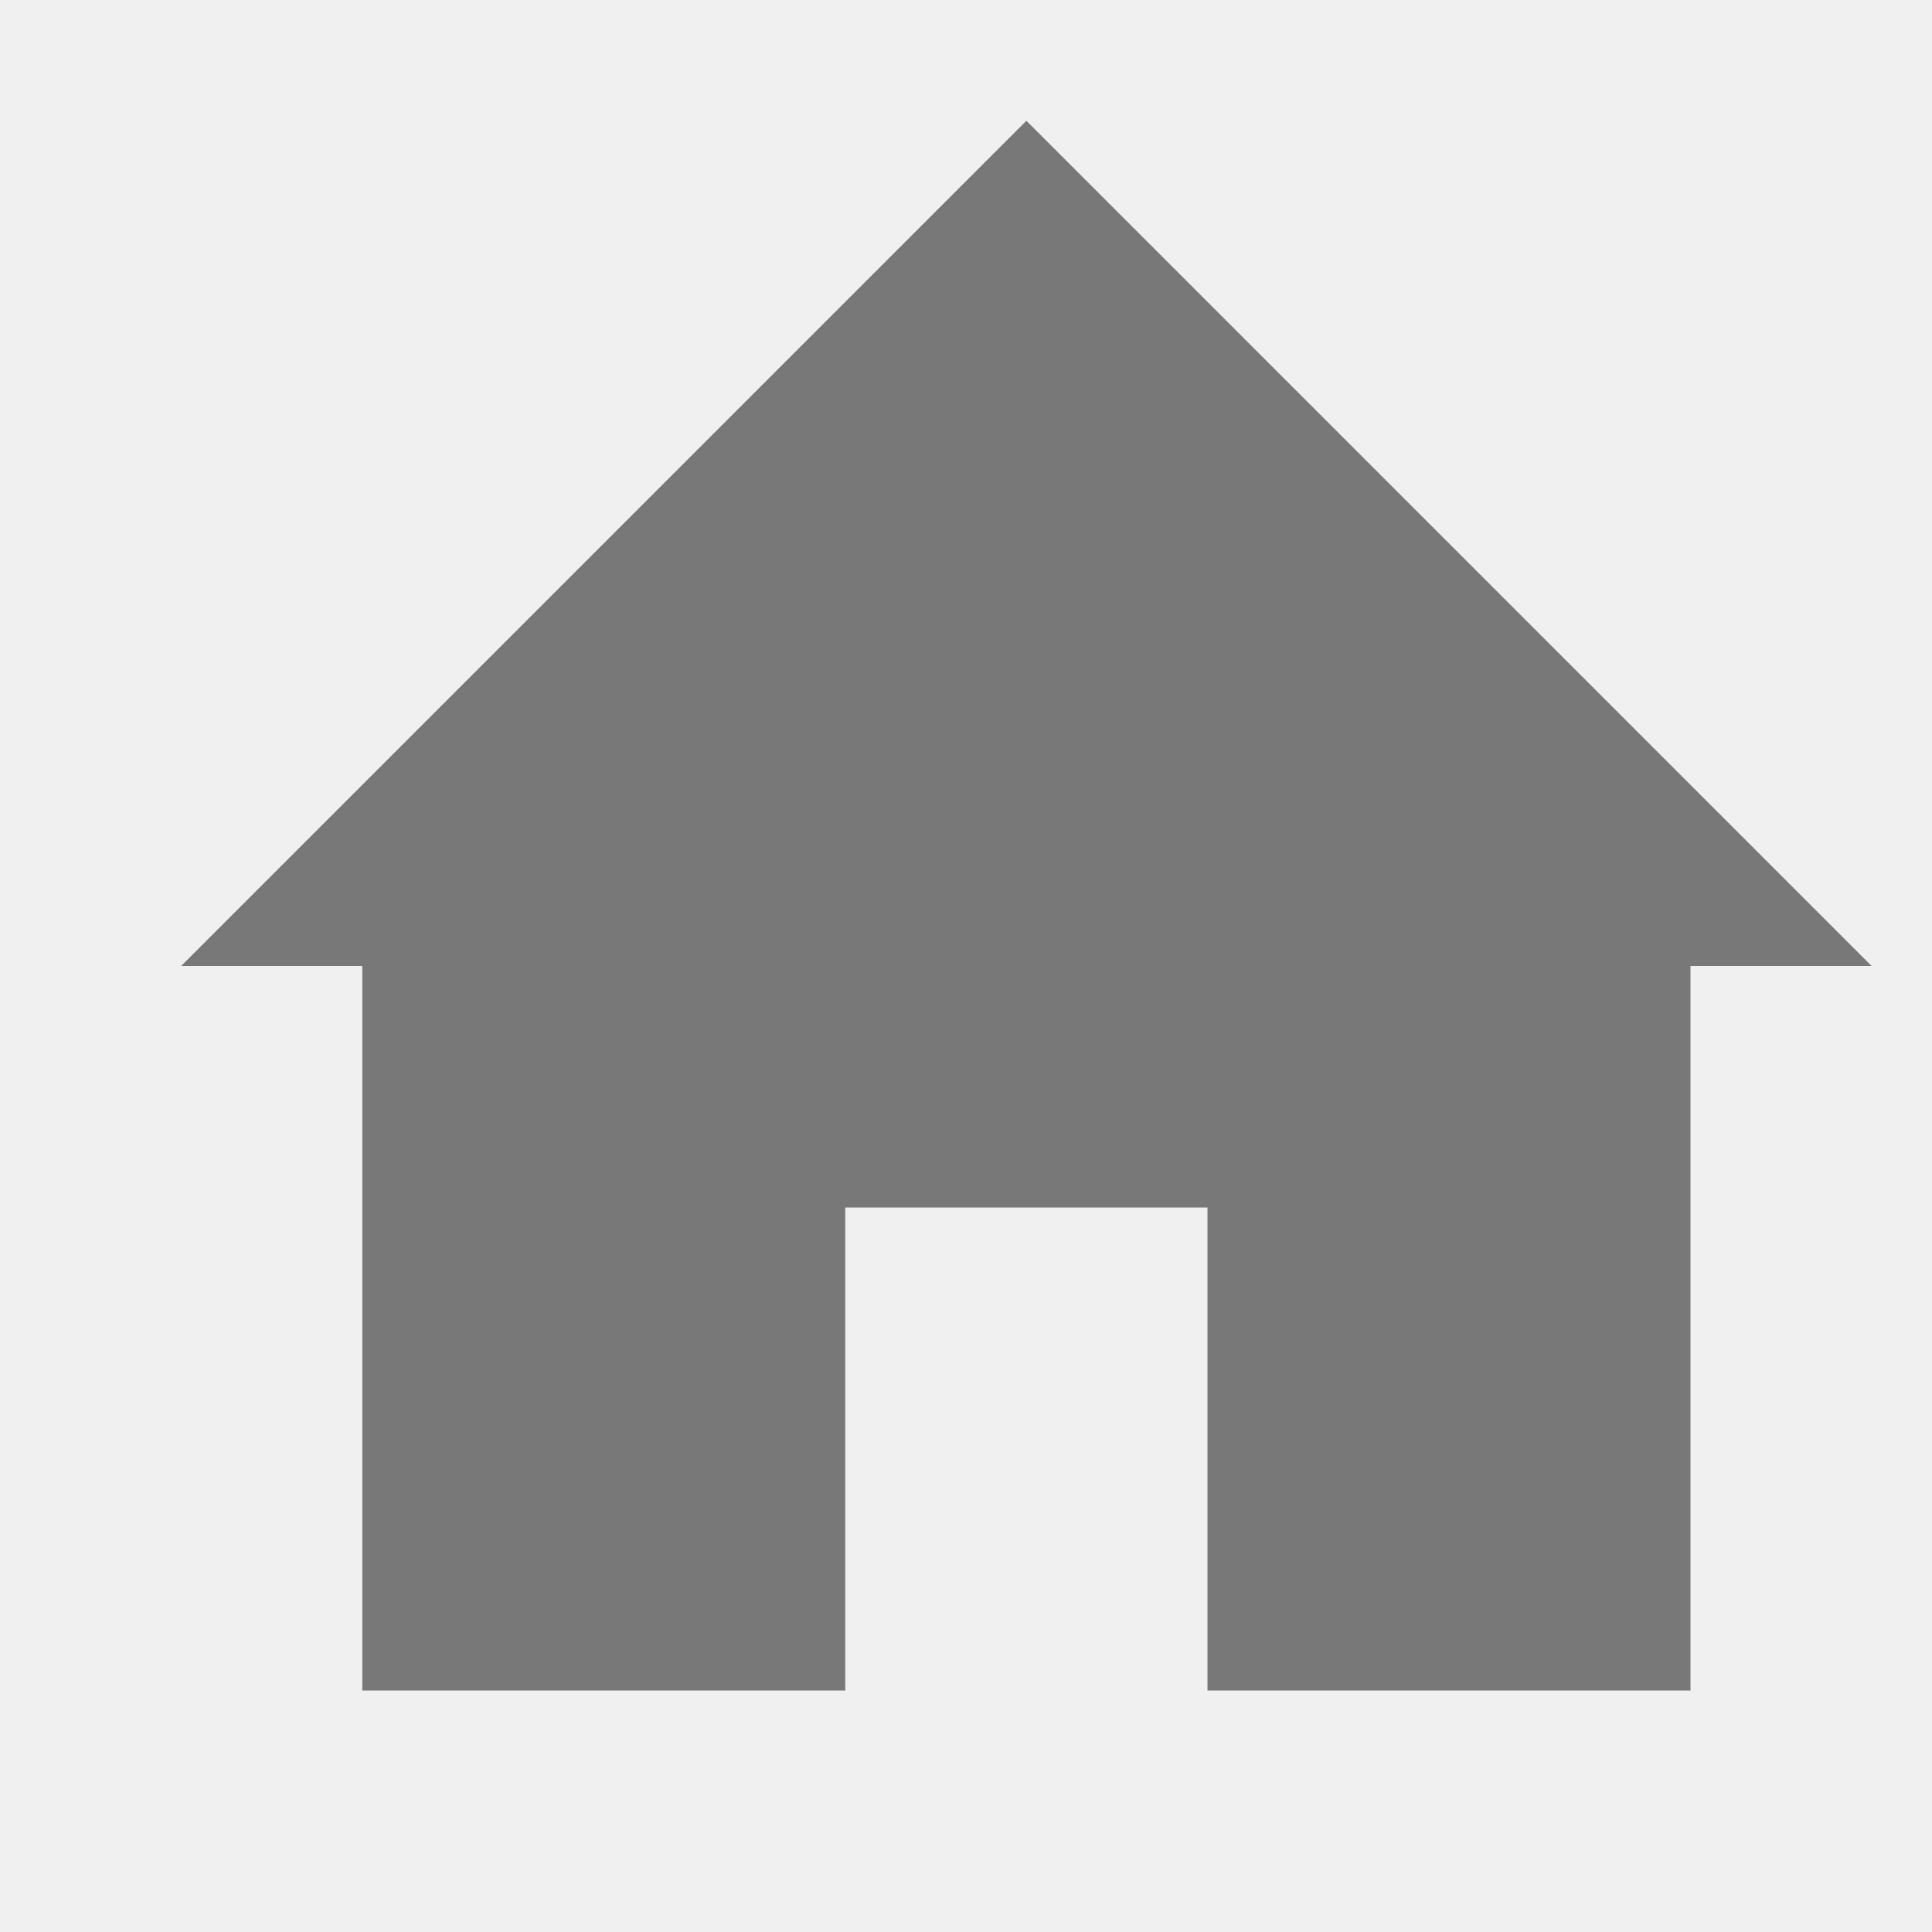
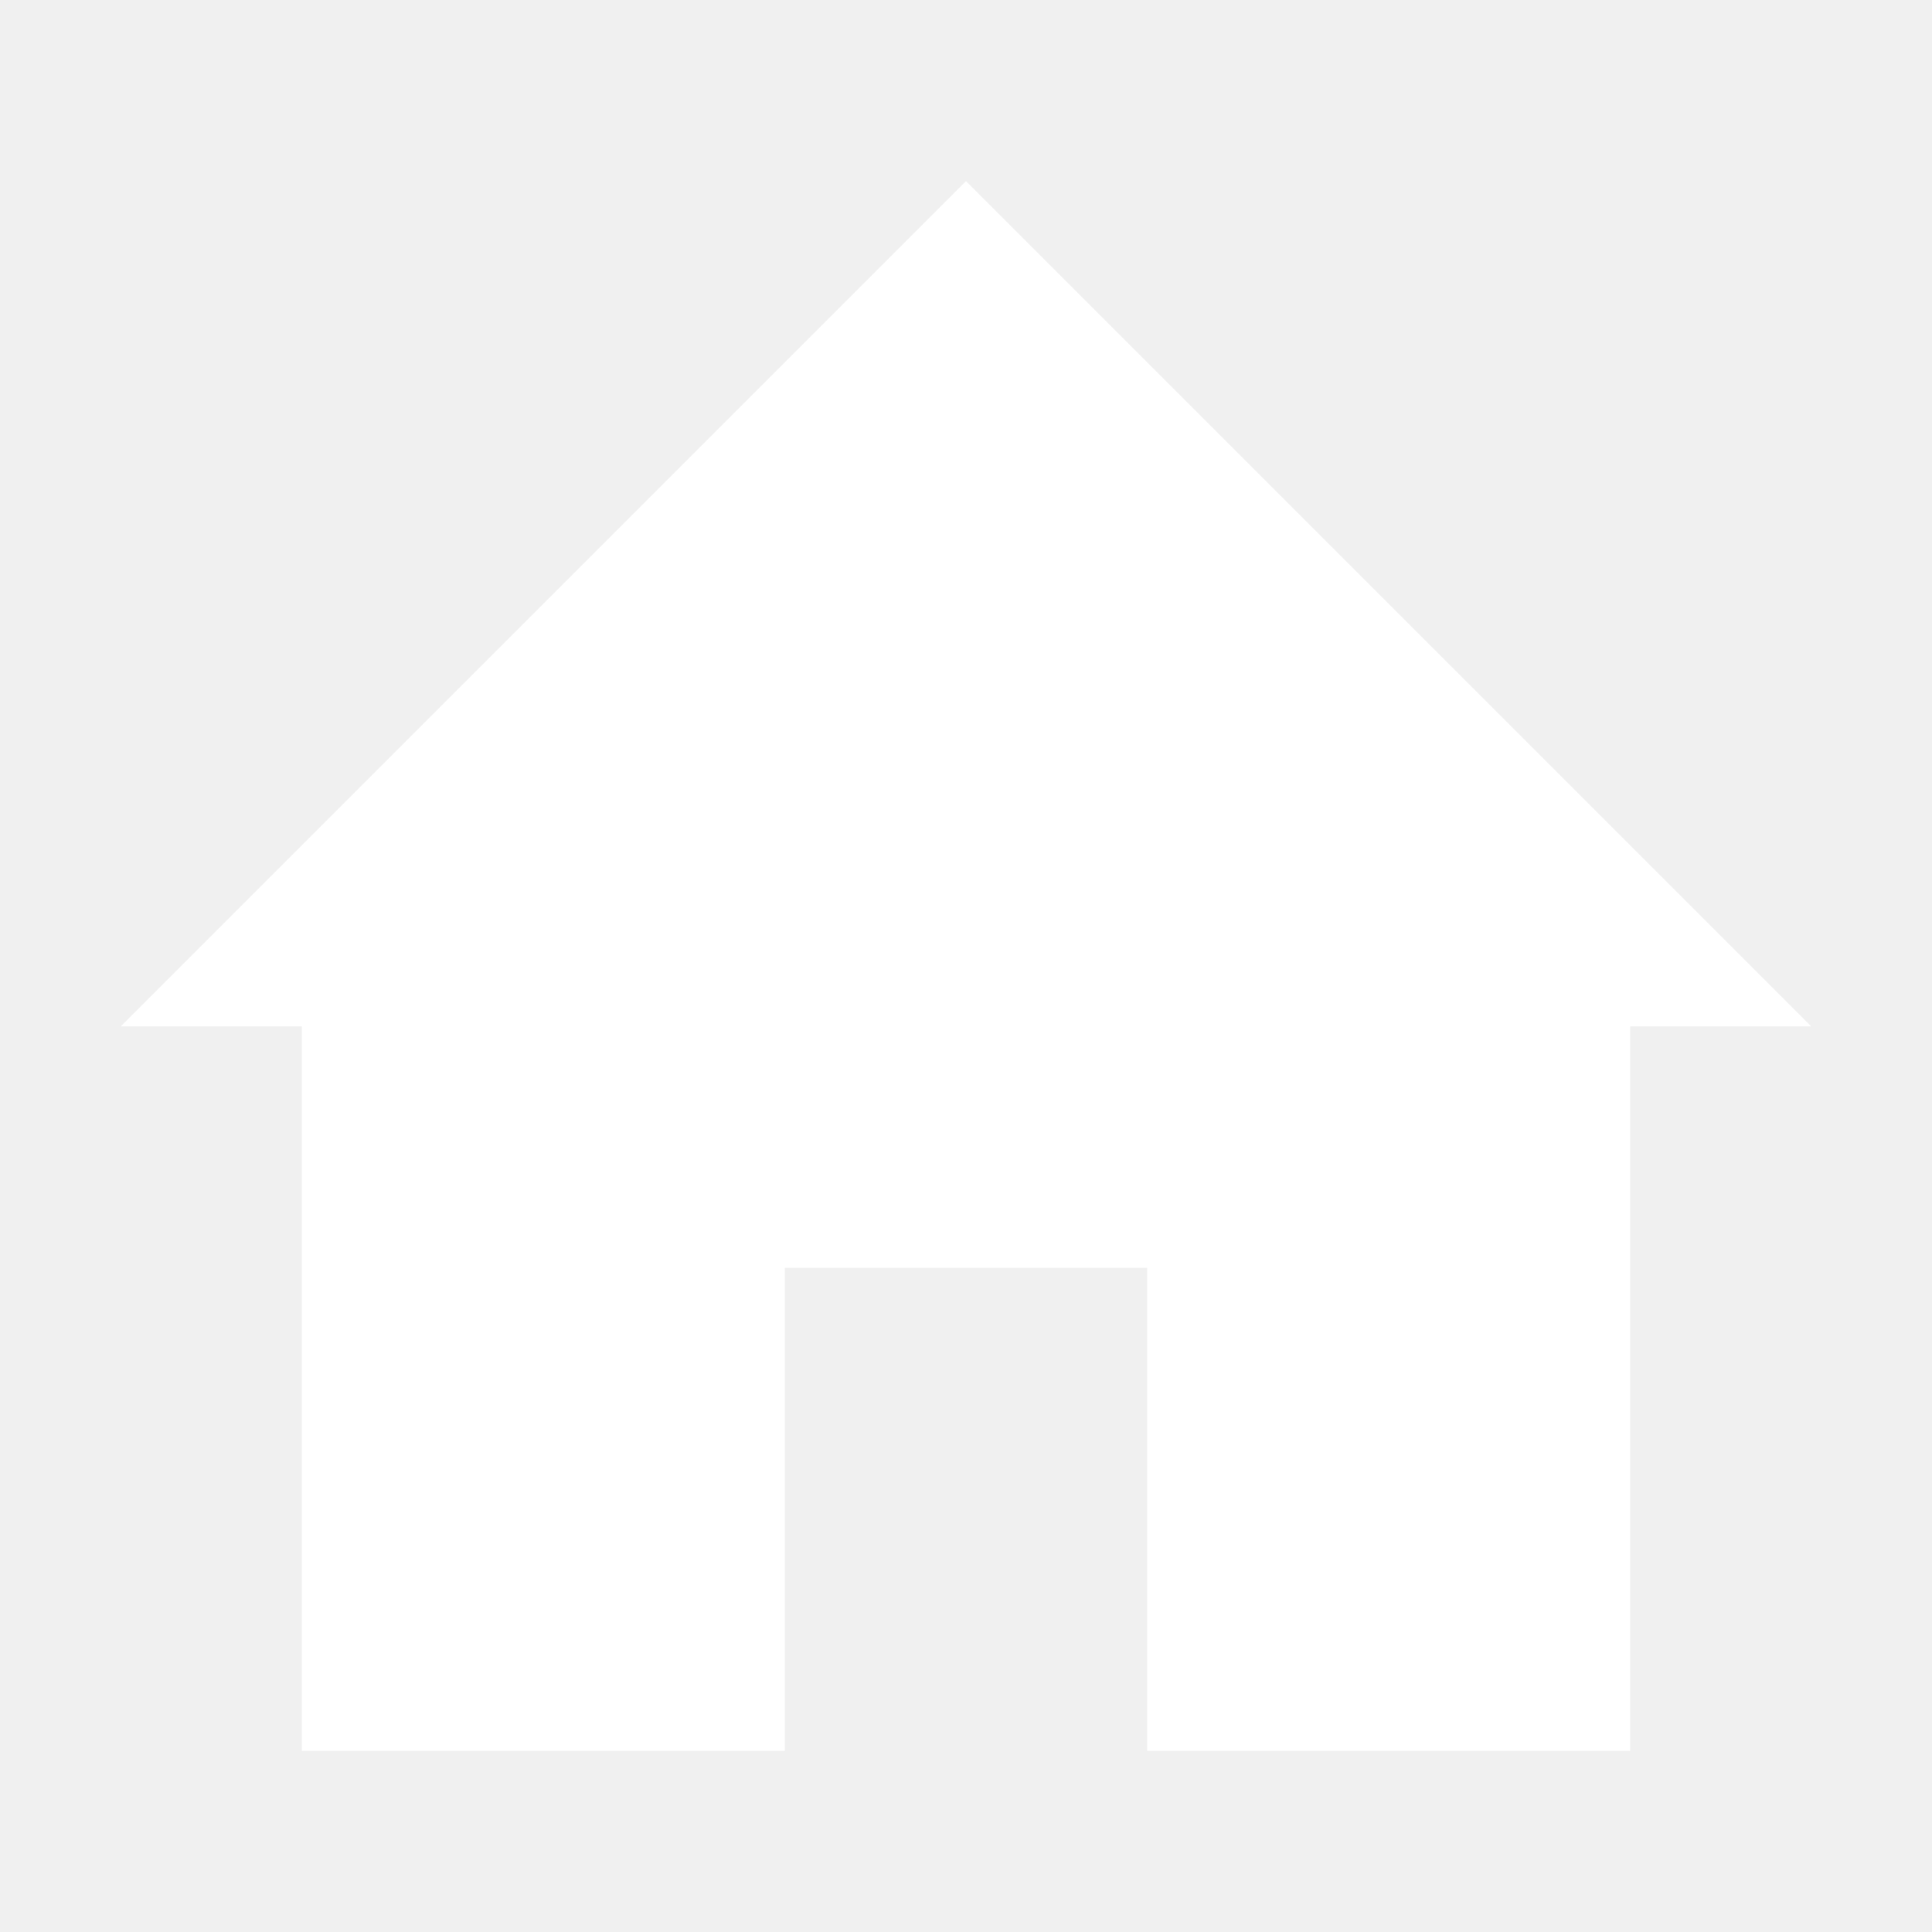
<svg xmlns="http://www.w3.org/2000/svg" enable-background="new" viewBox="0 0 16 16" id="svg2" version="1.1">
  <defs id="defs4">
    <filter color-interpolation-filters="sRGB" id="filter6">
      <feBlend in2="BackgroundImage" mode="darken" id="feBlend8" />
    </filter>
  </defs>
-   <path d="m465.5-31h1.5v6h4v-4h3v4h4v-6h1.5l-7-7z" fill="#000" opacity="0.5" transform="translate(-464 39)" id="path10" />
+   <path d="m 1,8.5 1.5,0 0,6 4,0 0,-4 3,0 0,4 4,0 0,-6 1.5,0 -7,-7 z" id="path10" style="opacity:1;fill:#ffffff;fill-opacity:1" />
</svg>
